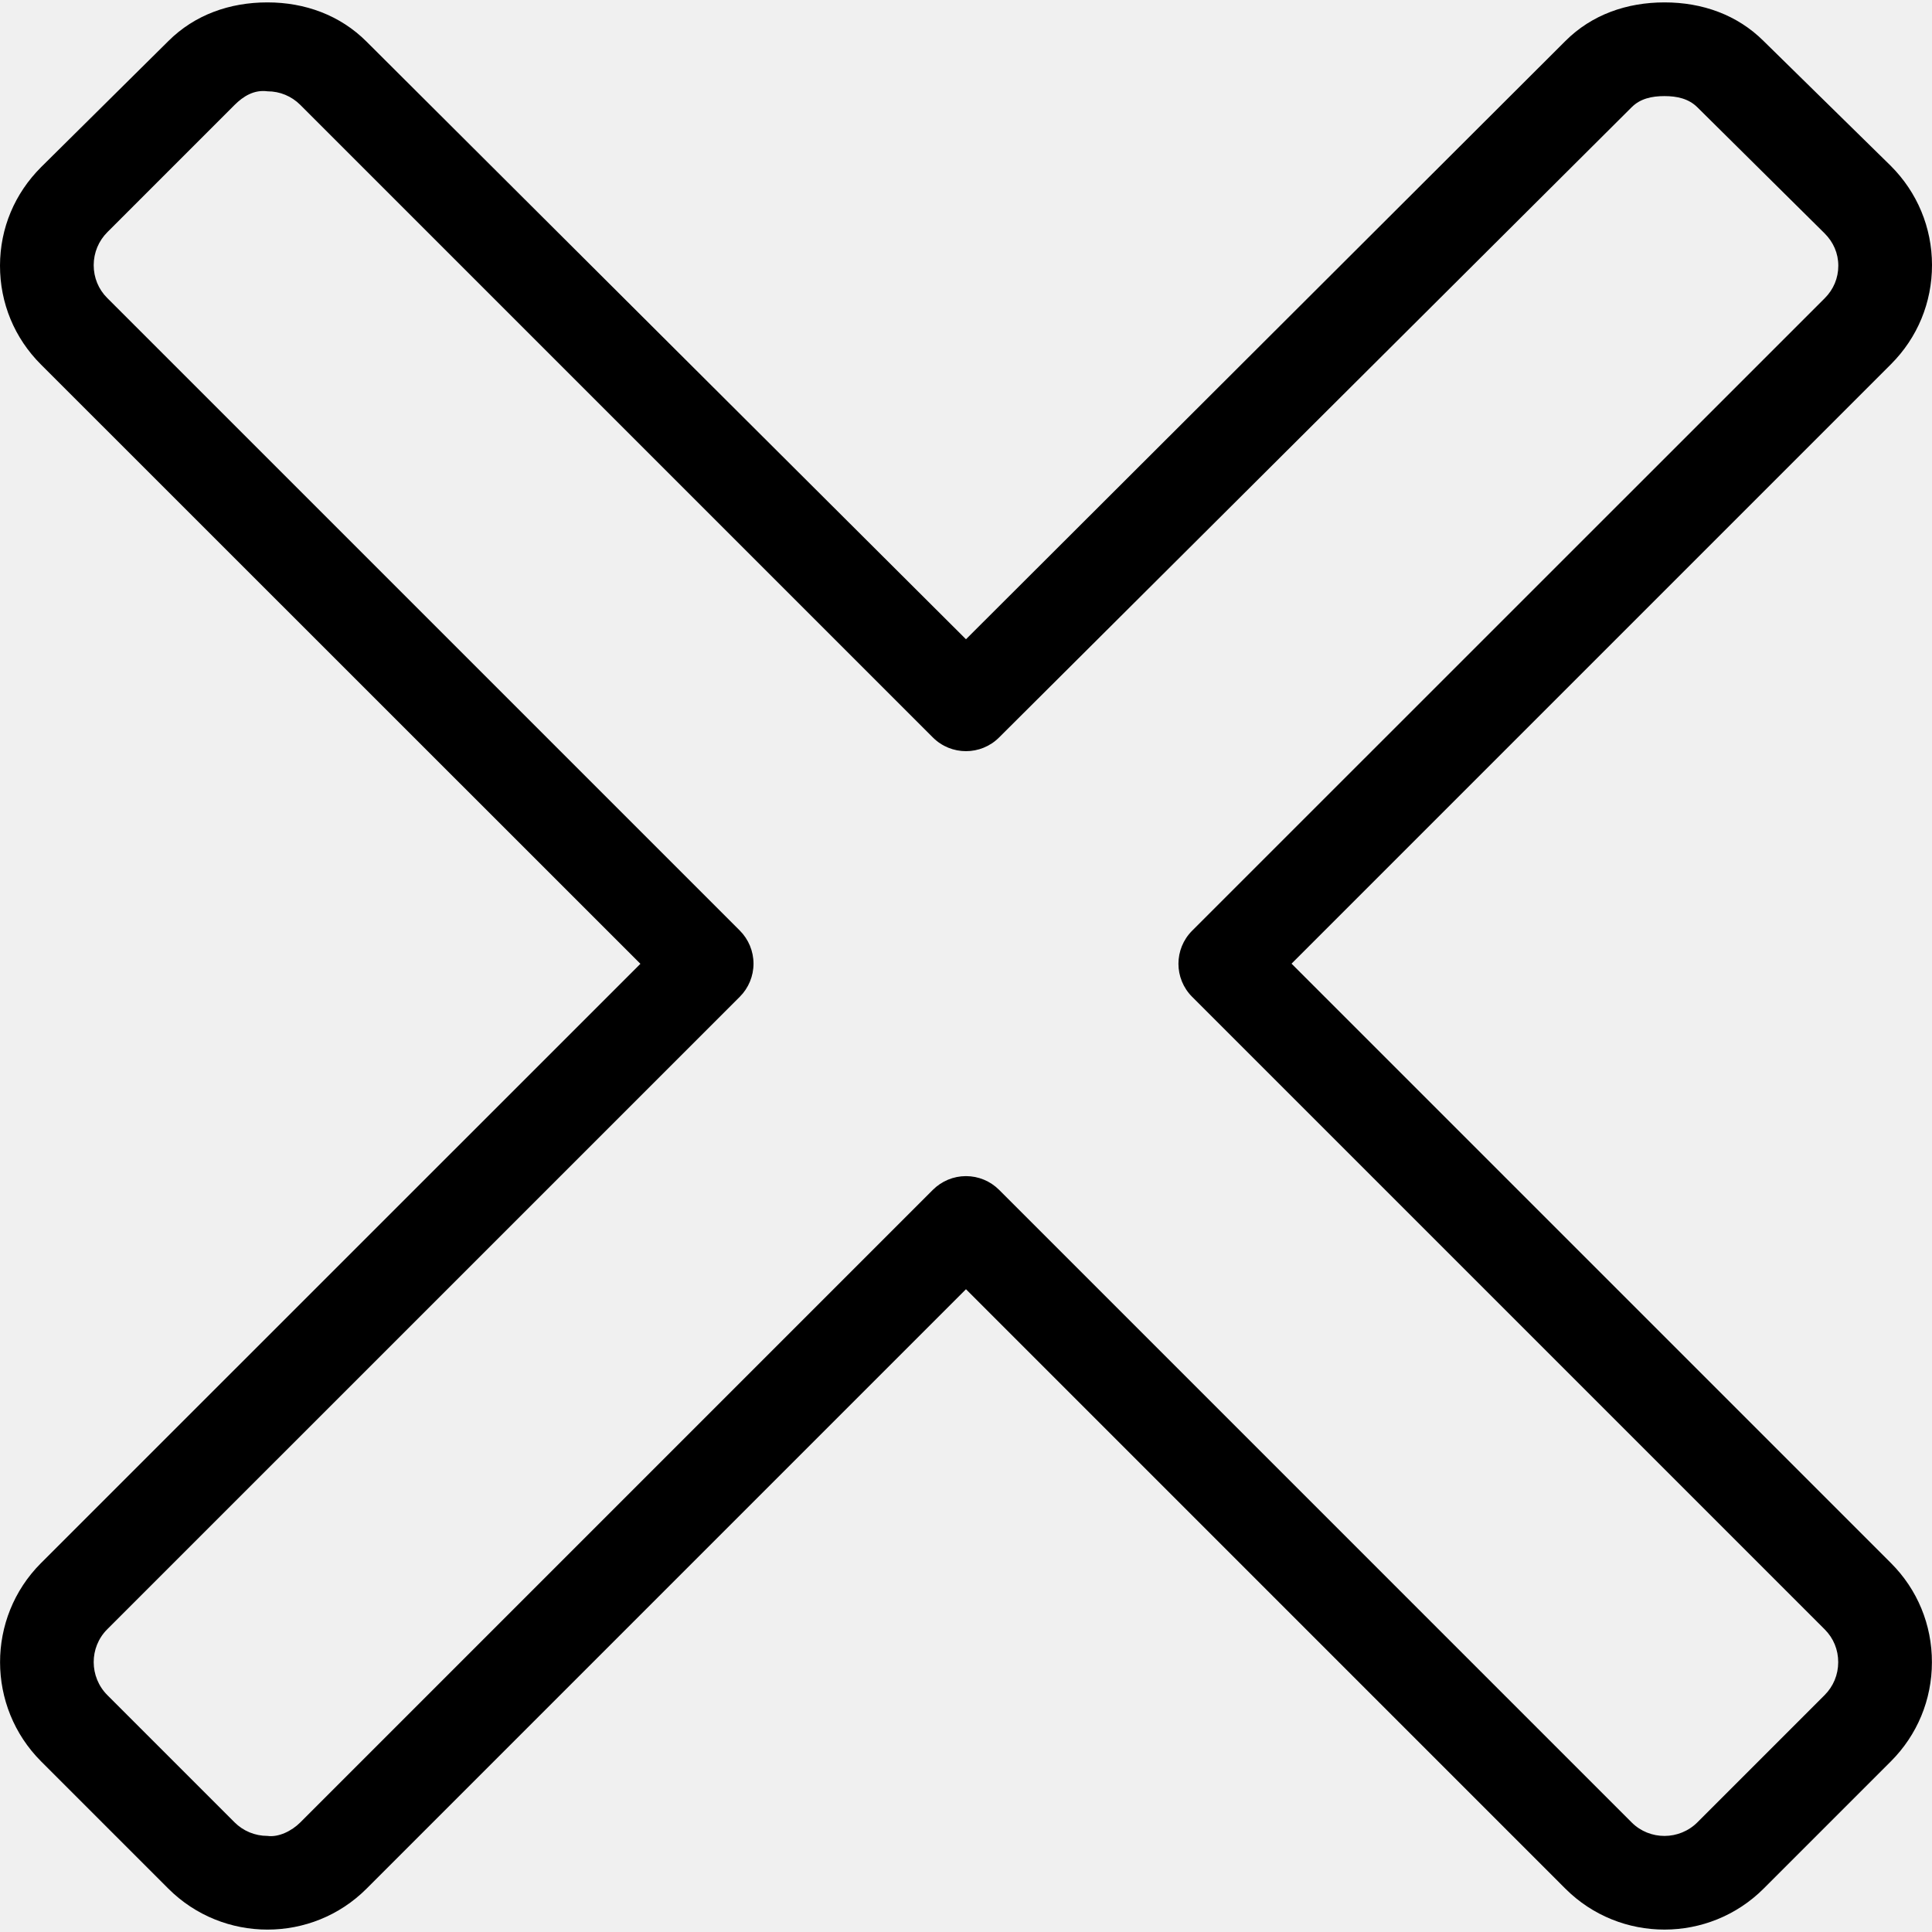
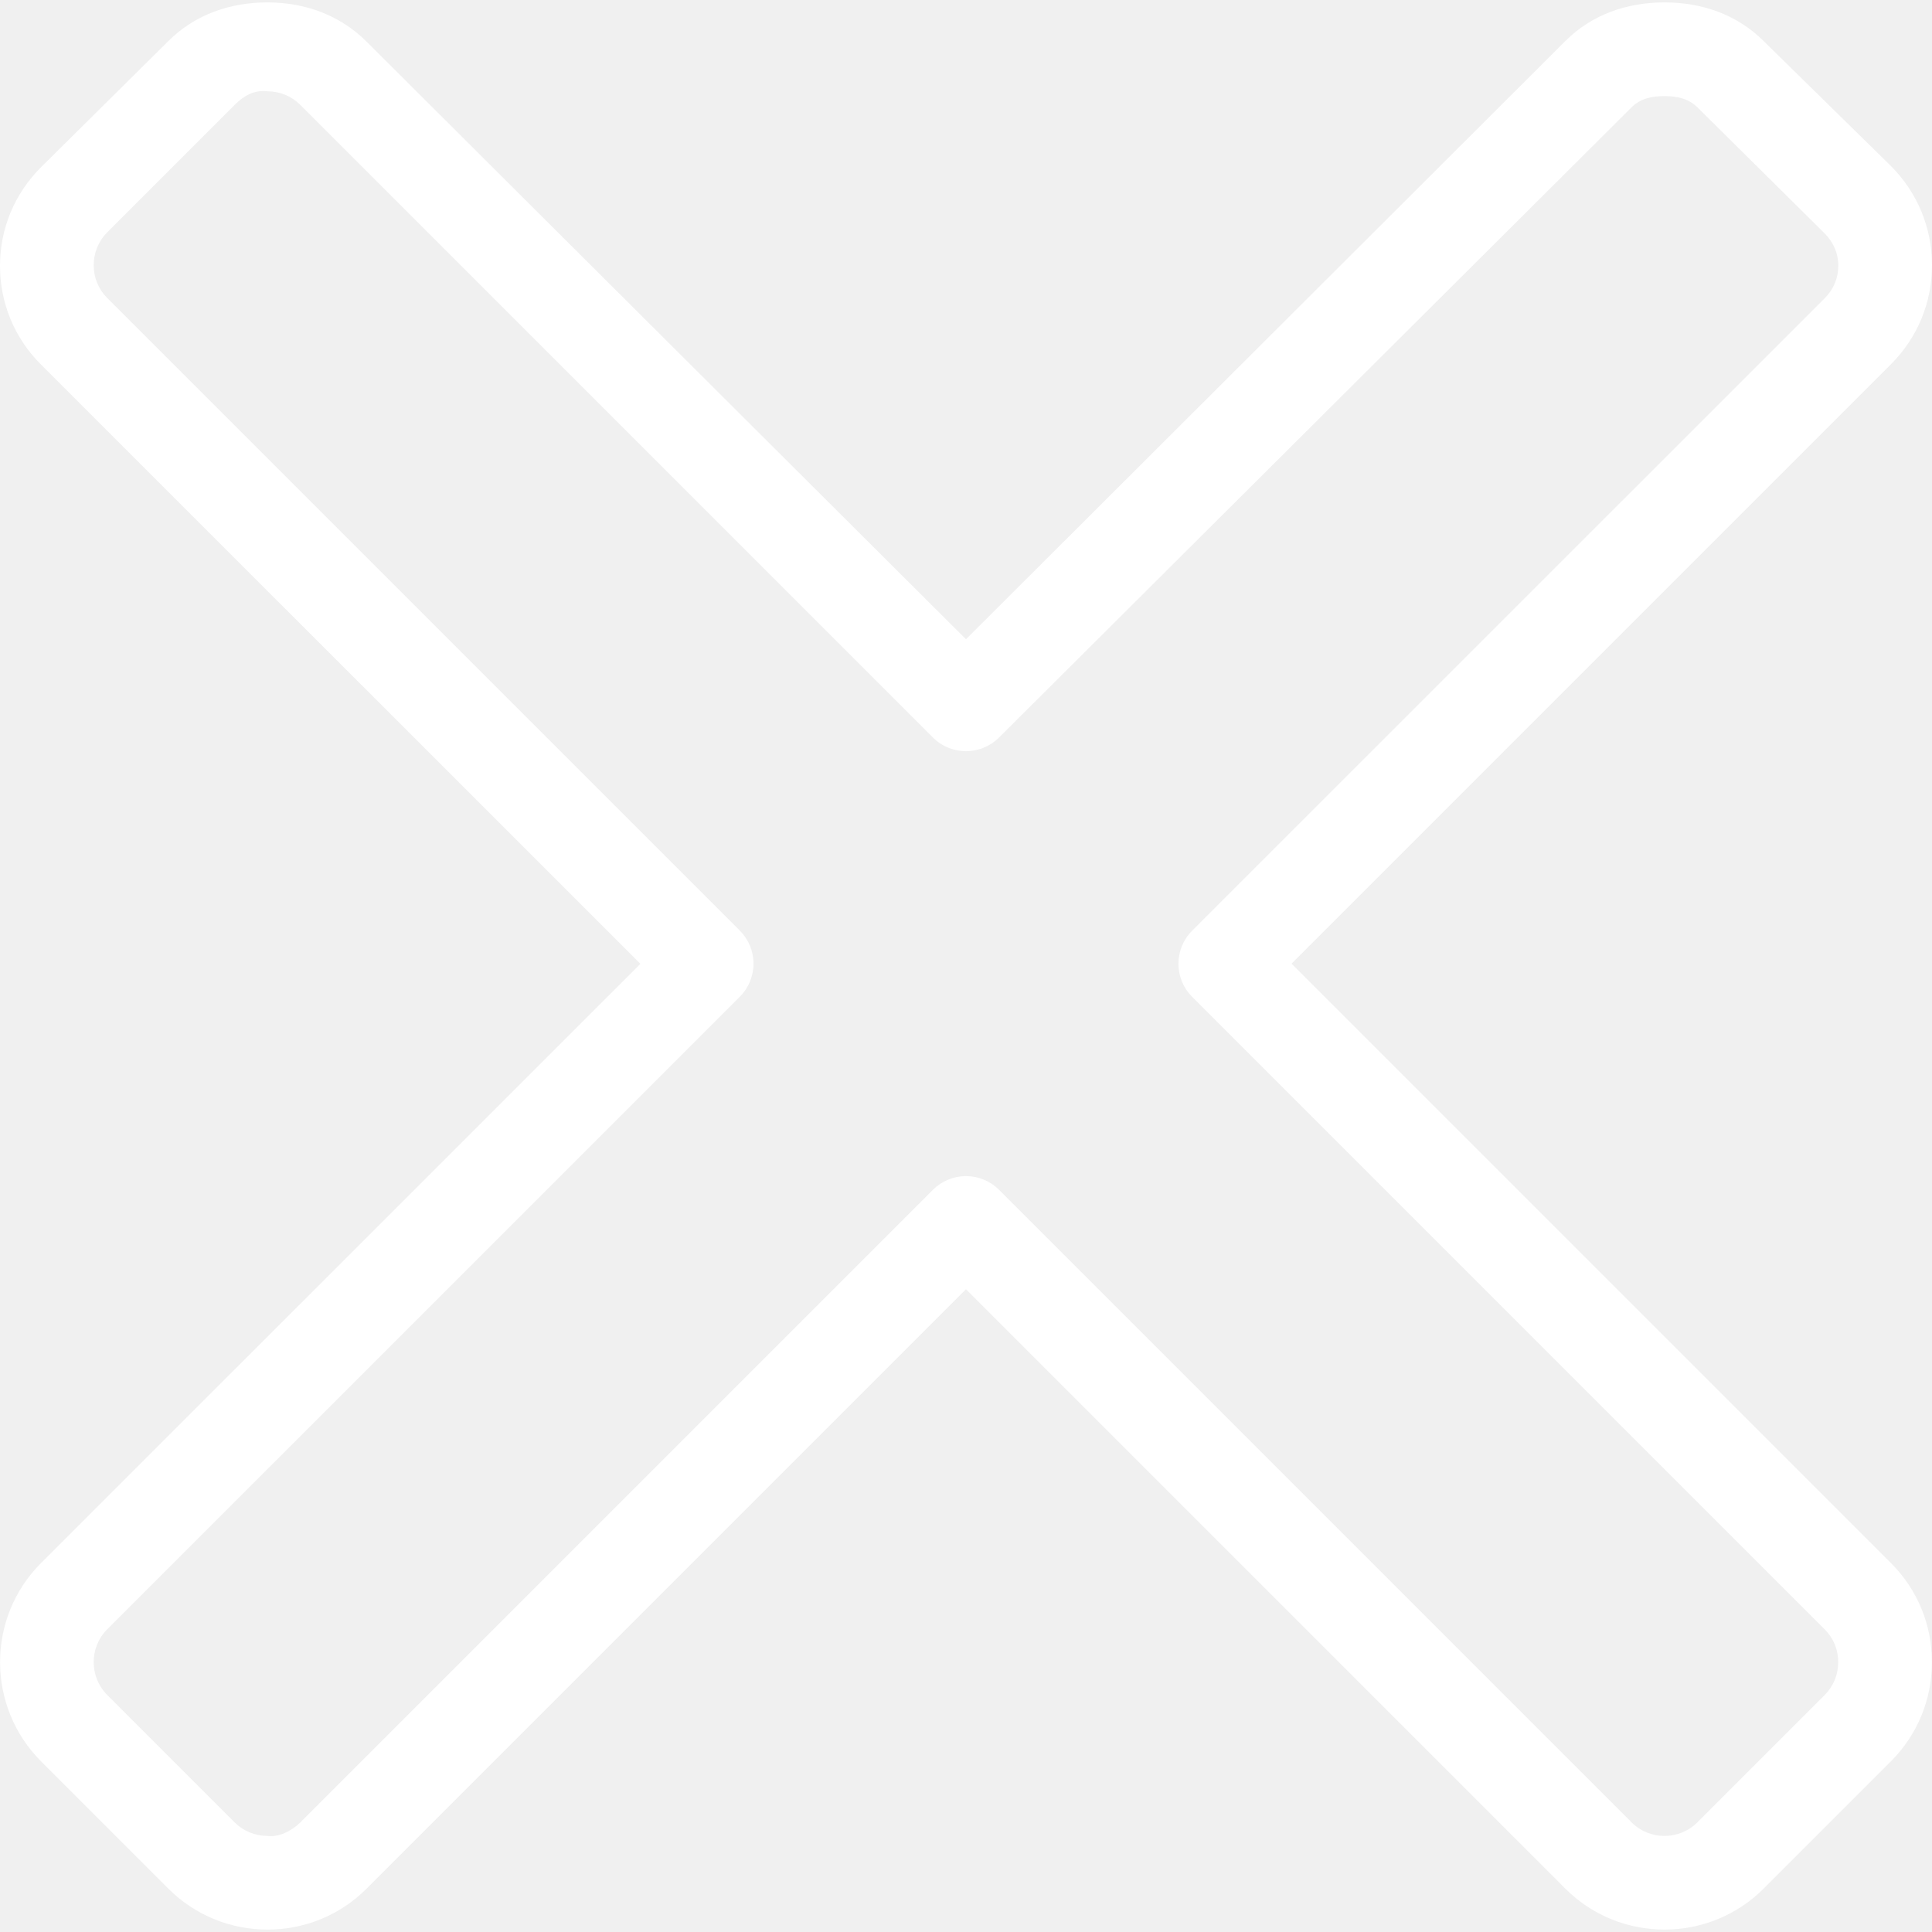
- <svg xmlns="http://www.w3.org/2000/svg" version="1.1" id="Layer_1" x="0px" y="0px" viewBox="0 0 512 512" style="enable-background:new 0 0 512 512;" xml:space="preserve">
+ <svg xmlns="http://www.w3.org/2000/svg" version="1.1" id="Layer_1" x="0px" y="0px" viewBox="0 0 512 512" style="enable-background:new 0 0 512 512;" xml:space="preserve" fill="#fff">
  <g>
    <g>
      <path d="M342.271,255.38L501.124,96.525c7.032-7.026,10.888-16.367,10.876-26.298c-0.012-9.91-3.892-19.241-10.912-26.261    l-33.682-33.059c-7.008-7.008-16.331-10.271-26.249-10.271c-0.024,0-0.049,0-0.073,0c-9.93,0-19.241,3.227-26.237,10.228    L255.994,169.408L97.14,11.033C90.132,4.019,80.809,0.636,70.903,0.636c-0.024,0-0.036,0-0.061,0    c-9.918,0-19.241,3.257-26.262,10.283L10.9,44.284C3.892,51.286,0.024,60.451,0,70.368c-0.012,9.954,3.831,19.217,10.851,26.231    l158.866,158.82L10.839,414.259c-14.452,14.482-14.428,38.042,0.061,52.536l33.681,33.683    c7.263,7.263,16.792,10.891,26.322,10.885c9.505,0,19.011-3.615,26.237-10.847l158.854-158.859l158.854,158.866    c14.489,14.47,38.07,14.446,52.559-0.048l33.682-33.682c7.008-7.008,10.876-16.327,10.888-26.251    c0.024-9.954-3.831-19.301-10.851-26.308L342.271,255.38z M483.532,449.231l-33.682,33.686    c-4.801,4.808-12.646,4.844-17.447,0.044L264.772,315.323c-2.328-2.328-5.48-3.639-8.778-3.639s-6.45,1.311-8.778,3.639    L79.584,482.961c-2.316,2.308-5.783,3.983-8.705,3.575c-3.31-0.006-6.414-1.292-8.742-3.619l-33.682-33.686    c-4.813-4.821-4.838-12.647-0.048-17.442l167.644-167.631c2.328-2.328,3.637-5.486,3.637-8.777c0-3.293-1.31-6.45-3.637-8.778    L28.407,78.963c-2.316-2.308-3.577-5.4-3.577-8.698c0.012-3.31,1.297-6.414,3.625-8.742L62.137,27.84    c2.352-2.351,5.214-4.121,8.766-3.642c3.274,0,6.353,1.279,8.681,3.6L247.216,195.43c4.85,4.85,12.706,4.85,17.556,0    L432.404,28.421c2.303-2.31,5.383-2.954,8.681-2.954c0,0,0.012,0,0.024,0c3.31,0,6.414,0.668,8.742,2.996l33.682,33.371    c2.34,2.34,3.637,5.288,3.637,8.586c0,3.286-1.273,6.294-3.601,8.622L315.937,246.64c-4.85,4.85-4.85,12.687,0,17.536    l167.631,167.629c2.316,2.31,3.589,5.397,3.577,8.694C487.145,443.804,485.86,446.903,483.532,449.231z" />
    </g>
  </g>
  <g>
</g>
  <g>
</g>
  <g>
</g>
  <g>
</g>
  <g>
</g>
  <g>
</g>
  <g>
</g>
  <g>
</g>
  <g>
</g>
  <g>
</g>
  <g>
</g>
  <g>
</g>
  <g>
</g>
  <g>
</g>
  <g>
</g>
</svg>
